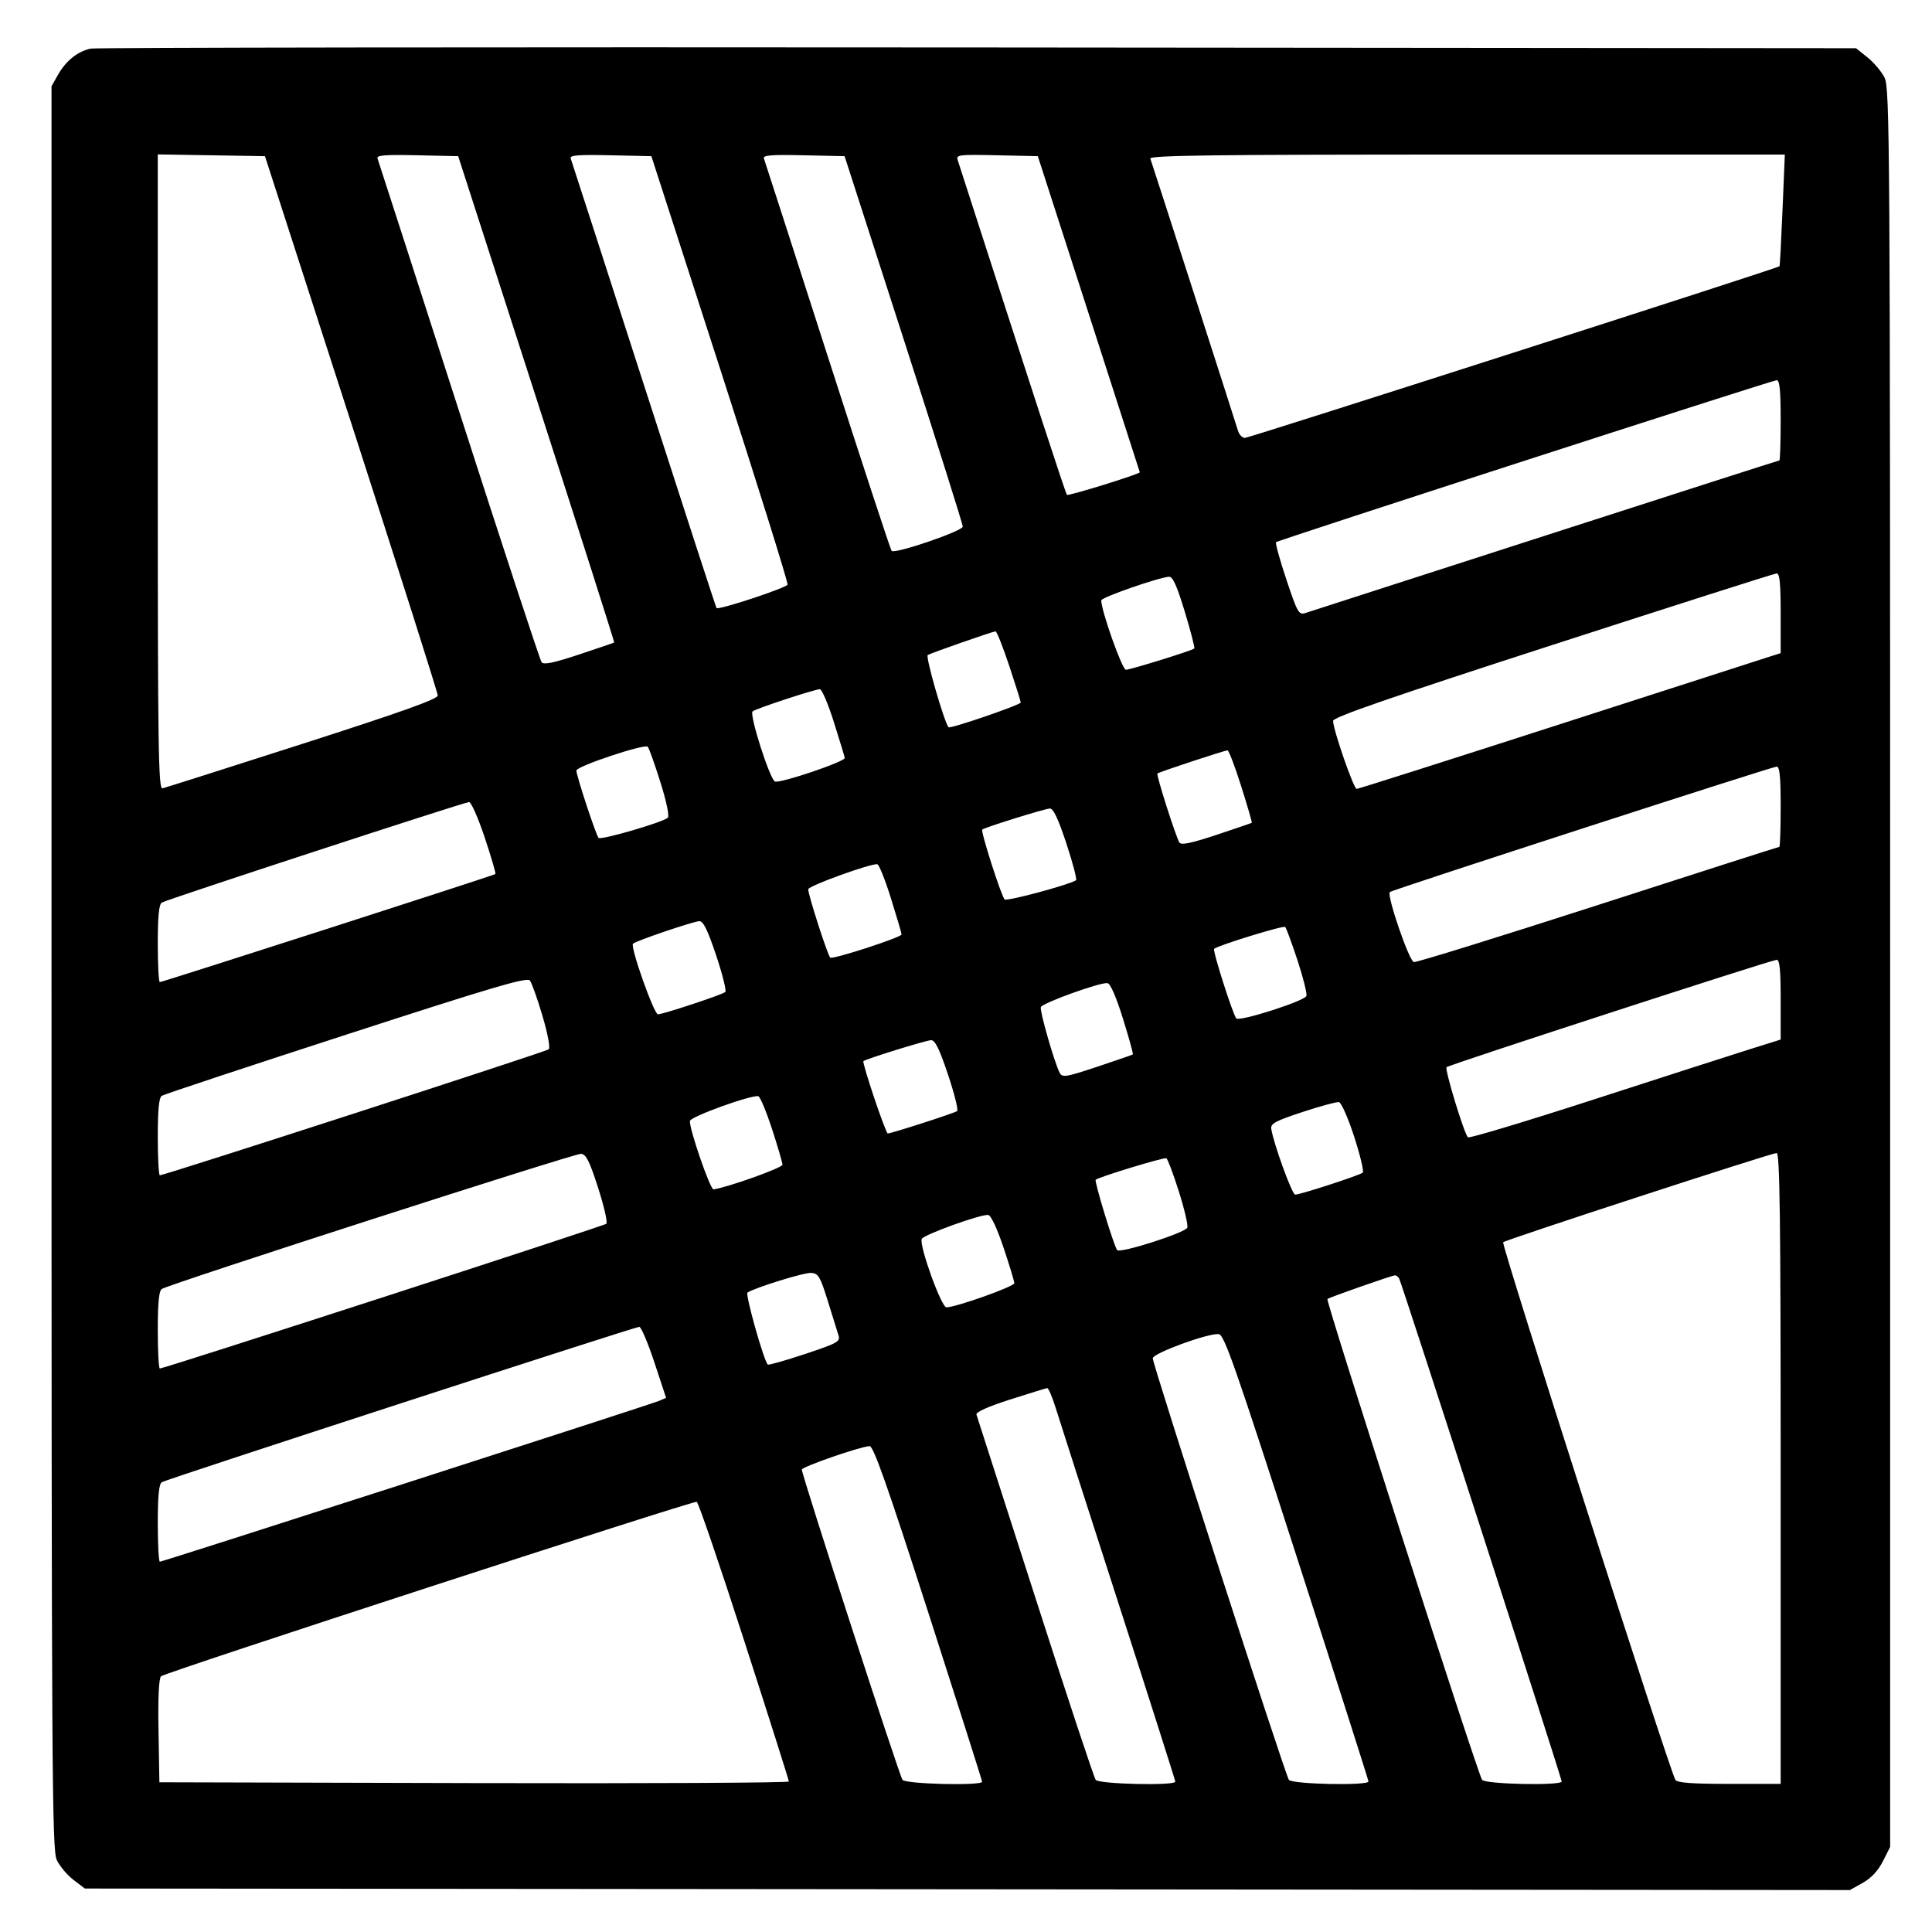
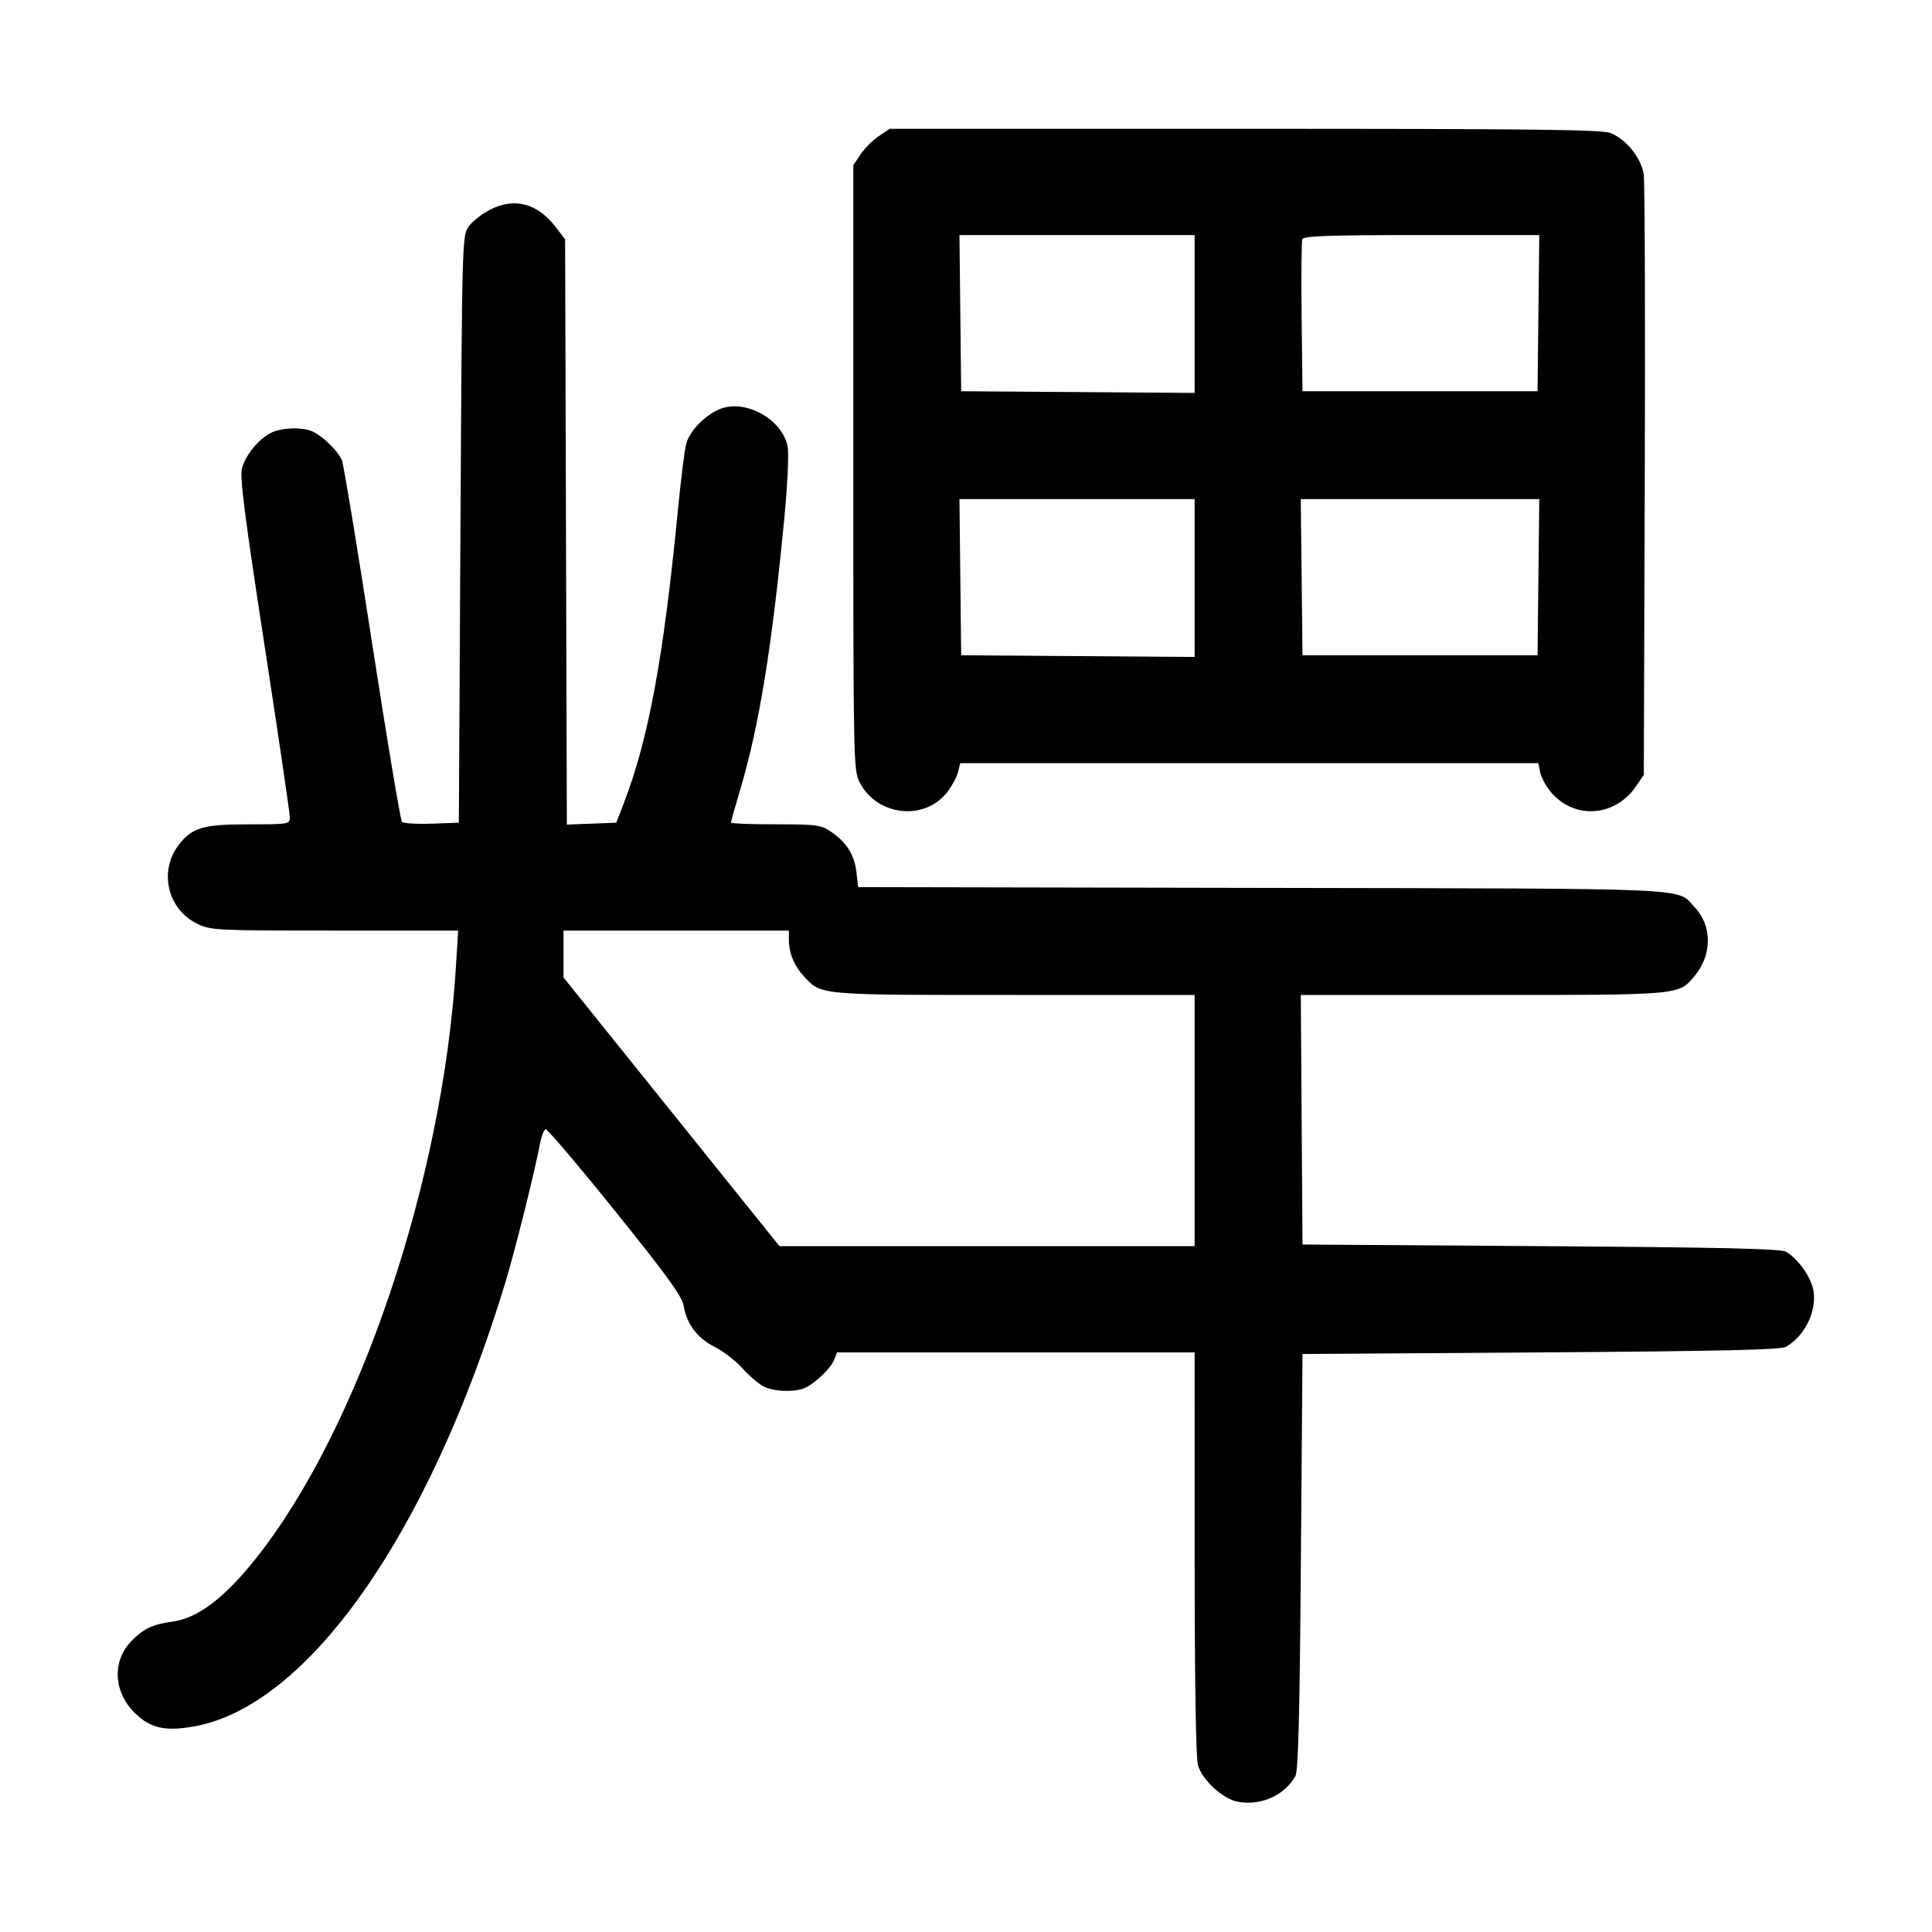
<svg xmlns="http://www.w3.org/2000/svg" width="1000" height="1000" viewBox="0 0 1000 1000" version="1.1" id="svg5">
-   <path d="M46.989 25.157 C 40.310 26.523,34.197 31.379,30.113 38.560 L 26.667 44.621 26.667 500.808 C 26.667 920.246,26.887 957.460,29.401 962.759 C 30.905 965.928,34.784 970.542,38.021 973.011 L 43.907 977.500 500.704 977.894 L 957.500 978.289 964.167 974.554 C 968.556 972.095,972.114 968.282,974.583 963.390 L 978.333 955.960 978.331 500.897 C 978.328 70.950,978.167 45.518,975.414 40.119 C 973.811 36.975,969.839 32.279,966.586 29.682 L 960.671 24.961 506.250 24.564 C 256.318 24.345,49.651 24.612,46.989 25.157 M181.859 219.167 C 206.453 295.250,226.582 358.625,226.591 360.000 C 226.602 361.829,207.802 368.541,156.574 385.000 C 118.056 397.375,85.445 407.742,84.104 408.039 C 81.978 408.509,81.667 387.576,81.667 244.249 L 81.667 79.919 109.405 80.376 L 137.143 80.833 181.859 219.167 M277.728 206.547 C 300.040 275.689,318.117 332.396,317.898 332.562 C 317.679 332.729,309.474 335.529,299.665 338.784 C 286.534 343.142,281.434 344.193,280.330 342.769 C 279.506 341.704,260.241 283.083,237.518 212.500 C 214.796 141.917,195.845 83.206,195.404 82.032 C 194.774 80.352,199.134 79.997,215.882 80.365 L 237.161 80.833 277.728 206.547 M372.709 190.833 C 392.266 251.333,407.986 301.628,407.641 302.599 C 407.037 304.302,371.955 315.880,370.879 314.732 C 370.587 314.421,353.665 262.417,333.274 199.167 C 312.883 135.917,295.840 83.206,295.401 82.032 C 294.774 80.352,299.134 79.997,315.878 80.365 L 337.151 80.833 372.709 190.833 M467.747 175.617 C 484.569 227.748,498.333 271.371,498.333 272.557 C 498.333 274.863,463.239 286.863,461.505 285.150 C 460.958 284.609,446.041 239.167,428.356 184.167 C 410.671 129.167,395.842 83.206,395.403 82.032 C 394.774 80.352,399.134 79.997,415.882 80.365 L 437.160 80.833 467.747 175.617 M563.548 162.500 C 578.054 207.417,589.940 244.292,589.961 244.446 C 590.086 245.344,552.968 256.857,552.252 256.141 C 551.550 255.439,536.468 209.227,495.701 82.866 C 494.811 80.110,496.254 79.932,515.959 80.366 L 537.175 80.833 563.548 162.500 M922.628 108.728 C 921.971 124.528,921.267 137.622,921.064 137.825 C 920.057 138.832,646.496 226.667,644.366 226.667 C 643.005 226.667,641.389 224.979,640.775 222.917 C 639.271 217.869,596.385 84.725,595.411 82.083 C 594.800 80.426,628.263 80.000,759.233 80.000 L 923.823 80.000 922.628 108.728 M921.667 217.500 C 921.667 228.958,921.365 238.333,920.996 238.333 C 920.627 238.333,866.065 255.850,799.746 277.258 C 733.427 298.667,677.550 316.695,675.575 317.321 C 672.260 318.370,671.510 317.035,665.819 299.957 C 662.428 289.782,660.020 281.092,660.466 280.645 C 661.518 279.593,916.839 196.977,919.583 196.800 C 921.146 196.700,921.667 201.873,921.667 217.500 M921.667 317.371 L 921.667 338.075 916.250 339.782 C 913.271 340.721,864.230 356.530,807.270 374.912 C 750.309 393.294,703.031 408.333,702.207 408.333 C 700.654 408.333,690.000 377.605,690.000 373.126 C 690.000 371.240,719.167 361.146,803.750 333.760 C 866.313 313.503,918.438 296.871,919.583 296.798 C 921.145 296.700,921.667 301.848,921.667 317.371 M613.267 316.695 C 616.328 326.795,618.532 335.336,618.166 335.676 C 617.006 336.754,585.059 346.667,582.745 346.667 C 580.850 346.667,570.000 316.095,570.000 310.757 C 570.000 309.224,599.561 298.919,605.101 298.520 C 607.010 298.383,609.185 303.223,613.267 316.695 M522.362 344.586 C 525.646 354.442,528.333 363.005,528.333 363.615 C 528.333 364.836,491.758 377.371,490.963 376.423 C 488.685 373.706,478.928 339.829,480.198 339.044 C 481.886 338.001,513.353 327.012,515.279 326.793 C 515.891 326.724,519.078 334.731,522.362 344.586 M431.609 373.750 C 434.573 383.146,437.111 391.490,437.249 392.292 C 437.573 394.174,403.892 405.571,401.133 404.512 C 398.505 403.504,387.752 369.885,389.526 368.223 C 390.966 366.874,421.385 356.841,424.360 356.734 C 425.384 356.697,428.646 364.354,431.609 373.750 M341.762 404.667 C 344.926 414.719,346.544 422.423,345.666 423.254 C 343.187 425.603,310.975 434.985,309.819 433.695 C 308.444 432.161,298.333 401.470,298.333 398.829 C 298.333 396.637,333.495 384.906,335.263 386.507 C 335.866 387.053,338.791 395.225,341.762 404.667 M642.441 406.944 C 645.683 417.180,648.147 425.699,647.917 425.876 C 647.688 426.053,639.446 428.871,629.603 432.138 C 616.606 436.452,611.370 437.543,610.480 436.123 C 608.601 433.126,598.375 401.069,599.075 400.370 C 599.806 399.638,633.631 388.469,635.358 388.389 C 636.013 388.358,639.200 396.708,642.441 406.944 M921.667 417.500 C 921.667 428.958,921.357 438.333,920.979 438.333 C 920.600 438.333,878.426 451.855,827.259 468.381 C 776.092 484.908,733.140 498.220,731.811 497.964 C 729.351 497.490,717.676 463.445,719.381 461.720 C 720.466 460.622,916.701 396.991,919.583 396.803 C 921.146 396.701,921.667 401.872,921.667 417.500 M250.868 433.438 C 254.247 443.579,256.747 452.116,256.423 452.408 C 255.655 453.100,84.100 508.333,82.719 508.333 C 82.140 508.333,81.667 499.378,81.667 488.432 C 81.667 474.391,82.277 468.133,83.741 467.182 C 86.082 465.660,239.760 415.381,242.779 415.149 C 243.849 415.067,247.489 423.297,250.868 433.438 M551.981 436.660 C 555.311 446.740,557.540 455.283,556.934 455.645 C 552.729 458.157,521.013 466.659,519.987 465.550 C 518.173 463.587,507.506 430.265,508.415 429.397 C 509.549 428.313,540.456 418.674,543.380 418.492 C 545.184 418.379,547.689 423.671,551.981 436.660 M461.204 465.129 C 464.190 474.683,466.641 483.025,466.650 483.666 C 466.671 485.142,431.316 496.647,429.744 495.675 C 428.539 494.930,418.333 463.286,418.333 460.295 C 418.333 458.543,451.264 446.637,454.136 447.351 C 455.037 447.575,458.217 455.575,461.204 465.129 M370.679 494.507 C 373.964 504.319,376.093 512.851,375.410 513.466 C 373.868 514.854,343.212 525.000,340.560 525.000 C 338.471 525.000,326.104 490.022,327.637 488.451 C 329.014 487.042,358.715 476.950,361.936 476.798 C 364.006 476.700,366.212 481.169,370.679 494.507 M671.616 497.140 C 674.566 506.109,676.619 514.387,676.178 515.536 C 675.172 518.157,641.546 528.917,639.911 527.141 C 638.163 525.241,627.523 491.905,628.415 491.119 C 630.468 489.309,664.308 478.891,665.209 479.792 C 665.783 480.365,668.666 488.171,671.616 497.140 M921.667 517.371 L 921.667 538.074 905.417 543.176 C 896.479 545.982,860.297 557.633,825.011 569.066 C 789.725 580.500,760.372 589.325,759.782 588.678 C 757.699 586.393,747.677 553.434,748.741 552.370 C 749.974 551.137,916.402 497.003,919.583 496.800 C 921.145 496.700,921.667 501.848,921.667 517.371 M280.784 525.812 C 283.528 535.105,284.880 542.373,284.006 543.136 C 282.605 544.359,85.118 608.333,82.744 608.333 C 82.152 608.333,81.667 599.378,81.667 588.432 C 81.667 574.360,82.276 568.135,83.746 567.182 C 84.890 566.440,127.828 552.203,179.163 535.543 C 255.640 510.724,272.821 505.663,274.278 507.527 C 275.256 508.778,278.183 517.006,280.784 525.812 M581.247 527.257 C 584.345 537.204,586.644 545.535,586.356 545.771 C 586.069 546.006,577.769 548.875,567.912 552.147 C 551.632 557.550,549.853 557.839,548.501 555.298 C 545.841 550.297,538.077 523.269,538.735 521.296 C 539.440 519.179,569.413 508.375,573.224 508.864 C 574.722 509.056,577.720 515.928,581.247 527.257 M490.679 556.174 C 493.964 565.986,496.093 574.494,495.410 575.082 C 494.247 576.081,461.429 586.667,459.495 586.667 C 458.411 586.667,446.083 550.009,446.911 549.247 C 448.143 548.112,479.296 538.464,481.936 538.400 C 483.990 538.351,486.248 542.941,490.679 556.174 M399.573 584.300 C 402.547 593.393,404.984 601.749,404.990 602.868 C 404.998 604.455,376.773 614.543,369.324 615.616 C 367.607 615.863,356.550 583.737,357.125 580.172 C 357.484 577.945,388.891 566.605,392.500 567.400 C 393.417 567.602,396.600 575.207,399.573 584.300 M700.908 588.299 C 704.021 597.905,706.028 606.293,705.367 606.938 C 704.006 608.268,673.103 618.333,670.382 618.333 C 668.775 618.333,659.222 592.055,658.004 584.286 C 657.579 581.577,660.120 580.208,674.167 575.577 C 683.333 572.555,691.827 570.252,693.041 570.458 C 694.255 570.664,697.795 578.693,700.908 588.299 M309.592 614.833 C 312.659 624.366,314.567 632.729,313.834 633.418 C 312.594 634.583,85.085 708.333,82.733 708.333 C 82.146 708.333,81.667 699.378,81.667 688.432 C 81.667 674.375,82.277 668.134,83.744 667.182 C 87.789 664.556,297.551 596.921,300.758 597.208 C 303.357 597.441,305.147 601.012,309.592 614.833 M921.667 760.000 L 921.667 923.333 895.098 923.333 C 875.674 923.333,868.167 922.773,867.182 921.250 C 864.307 916.809,776.936 644.100,778.031 642.988 C 779.305 641.694,916.219 597.022,919.583 596.802 C 921.237 596.695,921.667 630.372,921.667 760.000 M610.166 616.679 C 613.048 625.769,615.019 634.212,614.548 635.442 C 613.541 638.066,579.786 648.868,578.237 647.062 C 576.647 645.208,566.339 611.439,567.123 610.655 C 568.519 609.259,602.547 598.897,603.714 599.512 C 604.381 599.864,607.285 607.589,610.166 616.679 M519.435 645.769 C 522.496 654.901,525.000 663.179,525.000 664.165 C 525.000 665.915,494.771 676.667,489.852 676.667 C 487.252 676.667,475.816 645.051,477.063 641.310 C 477.769 639.194,507.727 628.370,511.518 628.862 C 512.917 629.043,516.125 635.895,519.435 645.769 M428.451 673.333 C 430.864 681.125,433.353 689.116,433.982 691.092 C 435.036 694.408,433.706 695.155,416.624 700.848 C 406.449 704.238,397.799 706.688,397.402 706.291 C 395.278 704.167,385.614 669.817,386.915 669.013 C 391.345 666.275,416.405 658.557,419.948 658.839 C 423.585 659.129,424.572 660.812,428.451 673.333 M724.163 661.661 C 725.370 663.614,808.302 920.243,808.321 922.083 C 808.344 924.346,768.908 923.549,767.127 921.250 C 764.920 918.401,686.097 673.348,687.073 672.371 C 687.863 671.582,719.858 660.360,721.985 660.126 C 722.618 660.057,723.599 660.748,724.163 661.661 M338.679 705.089 L 344.765 723.512 341.133 725.084 C 336.713 726.997,84.258 808.333,82.741 808.333 C 82.150 808.333,81.667 799.378,81.667 788.432 C 81.667 774.378,82.277 768.134,83.743 767.182 C 86.018 765.704,328.104 686.935,330.880 686.769 C 331.822 686.713,335.331 694.957,338.679 705.089 M671.199 805.833 C 691.607 869.083,708.312 921.396,708.319 922.083 C 708.345 924.347,668.908 923.549,667.132 921.250 C 665.231 918.789,596.667 706.470,596.667 703.045 C 596.667 700.471,625.174 690.020,630.796 690.533 C 633.640 690.792,639.174 706.585,671.199 805.833 M546.423 728.750 C 548.196 734.479,562.851 780.083,578.990 830.092 C 595.129 880.101,608.333 921.539,608.333 922.176 C 608.333 924.376,568.862 923.490,567.131 921.250 C 566.245 920.104,552.151 877.542,535.810 826.667 C 519.469 775.792,505.788 733.273,505.408 732.180 C 504.971 730.923,511.350 728.070,522.776 724.410 C 532.707 721.229,541.366 718.560,542.016 718.480 C 542.667 718.399,544.650 723.021,546.423 728.750 M480.504 834.721 C 495.810 882.234,508.333 921.609,508.333 922.221 C 508.333 924.391,468.840 923.460,467.132 921.250 C 465.497 919.134,414.976 763.427,415.029 760.670 C 415.058 759.206,444.928 748.838,450.087 748.502 C 452.068 748.373,459.202 768.597,480.504 834.721 M385.197 849.238 C 397.903 888.615,408.307 921.400,408.316 922.092 C 408.326 922.784,335.021 923.159,245.417 922.925 L 82.500 922.500 82.040 895.960 C 81.741 878.773,82.206 868.794,83.358 867.642 C 85.278 865.722,358.205 776.833,360.631 777.338 C 361.436 777.506,372.491 809.861,385.197 849.238 " stroke="none" fill-rule="evenodd" fill="#000000" />
+   <path d="M454.869 70.456 C 451.777 72.541,447.541 76.777,445.456 79.869 L 441.667 85.493 441.667 241.980 C 441.667 394.580,441.749 398.627,444.962 404.926 C 453.944 422.532,478.759 425.168,490.484 409.760 C 492.825 406.684,495.255 402.104,495.884 399.583 L 497.028 395.000 646.639 395.000 L 796.250 395.000 797.203 399.767 C 797.728 402.389,800.224 406.991,802.751 409.994 C 814.771 424.280,835.881 422.898,846.695 407.117 L 850.833 401.079 851.330 249.290 C 851.603 165.805,851.365 94.281,850.801 90.346 C 849.598 81.962,841.957 72.314,833.830 68.918 C 829.414 67.073,795.214 66.667,644.467 66.667 L 460.493 66.667 454.869 70.456 M253.431 108.642 C 249.360 110.764,244.485 114.617,242.598 117.205 C 239.209 121.852,239.156 123.769,238.333 273.872 L 237.500 425.833 223.488 426.322 C 215.782 426.590,208.844 426.178,208.071 425.405 C 207.298 424.632,200.360 383.162,192.652 333.250 C 184.944 283.337,177.895 240.625,176.987 238.333 C 175.171 233.752,167.878 226.458,162.193 223.537 C 157.090 220.915,145.720 221.209,140.116 224.107 C 133.762 227.393,127.136 235.535,125.246 242.381 C 124.037 246.756,126.591 266.829,136.848 333.569 C 144.082 380.636,150.000 420.838,150.000 422.906 C 150.000 426.609,149.680 426.667,129.113 426.667 C 105.044 426.667,99.387 428.323,92.468 437.393 C 82.056 451.044,86.732 470.700,102.169 478.173 C 109.111 481.534,111.816 481.667,173.263 481.667 L 237.141 481.667 235.984 500.417 C 229.143 611.274,185.735 739.659,132.439 806.667 C 116.035 827.291,102.263 837.661,88.966 839.403 C 79.051 840.702,73.956 843.170,67.783 849.665 C 57.810 860.158,58.833 876.218,70.162 887.006 C 78.068 894.534,85.396 896.176,99.963 893.683 C 159.024 883.576,221.893 794.231,261.466 664.167 C 266.451 647.783,276.873 606.069,279.497 591.998 C 280.232 588.056,281.551 584.681,282.428 584.498 C 283.305 584.316,299.506 603.399,318.431 626.906 C 345.032 659.947,353.063 671.024,353.826 675.724 C 355.367 685.218,360.943 692.674,369.803 697.090 C 374.209 699.285,380.686 704.262,384.198 708.149 C 387.710 712.036,392.664 716.292,395.209 717.608 C 400.733 720.464,412.122 720.735,417.193 718.130 C 422.707 715.297,430.157 707.959,431.793 703.750 L 433.251 700.000 525.792 700.000 L 618.333 700.000 618.343 803.750 C 618.348 868.747,618.983 909.773,620.042 913.586 C 622.183 921.294,632.878 931.118,640.734 932.591 C 652.504 934.799,664.744 929.368,670.454 919.404 C 671.988 916.727,672.709 888.929,673.333 808.333 L 674.167 700.833 797.500 700.000 C 890.615 699.371,921.708 698.665,924.404 697.121 C 934.815 691.155,941.186 676.935,938.235 666.249 C 936.383 659.541,930.030 651.103,924.404 647.879 C 921.708 646.335,890.615 645.629,797.500 645.000 L 674.167 644.167 673.730 579.583 L 673.294 515.000 767.534 515.000 C 870.644 515.000,868.681 515.176,877.117 505.151 C 886.242 494.307,886.284 479.205,877.217 469.665 C 867.383 459.319,882.634 460.008,653.805 459.569 L 444.167 459.167 443.259 451.273 C 442.239 442.399,438.143 435.947,430.017 430.417 C 424.958 426.973,422.618 426.667,401.420 426.667 C 388.722 426.667,378.333 426.268,378.333 425.781 C 378.333 425.293,380.497 417.606,383.140 408.697 C 393.006 375.456,399.606 334.741,406.029 267.500 C 407.605 251.000,408.363 234.709,407.714 231.298 C 405.264 218.426,389.419 208.175,375.895 210.712 C 367.756 212.239,357.128 222.002,355.156 229.763 C 354.308 233.102,352.378 248.583,350.866 264.167 C 343.458 340.544,335.653 382.721,322.757 416.060 L 318.977 425.833 306.190 426.319 L 293.402 426.806 292.951 275.356 L 292.500 123.906 287.806 117.752 C 278.189 105.146,266.225 101.975,253.431 108.642 M618.333 162.521 L 618.333 203.375 557.917 202.937 L 497.500 202.500 497.054 162.083 L 496.607 121.667 557.470 121.667 L 618.333 121.667 618.333 162.521 M796.280 162.083 L 795.833 202.500 735.000 202.500 L 674.167 202.500 673.718 164.203 C 673.471 143.139,673.635 124.952,674.082 123.786 C 674.720 122.125,688.063 121.667,735.811 121.667 L 796.726 121.667 796.280 162.083 M618.333 299.187 L 618.333 340.042 557.917 339.604 L 497.500 339.167 497.054 298.750 L 496.607 258.333 557.470 258.333 L 618.333 258.333 618.333 299.187 M796.280 298.750 L 795.833 339.167 735.000 339.167 L 674.167 339.167 673.720 298.750 L 673.274 258.333 735.000 258.333 L 796.726 258.333 796.280 298.750 M408.333 486.558 C 408.333 493.405,411.116 500.018,416.356 505.622 C 425.269 515.154,423.480 515.000,524.946 515.000 L 618.333 515.000 618.333 580.000 L 618.333 645.000 510.889 645.000 L 403.445 645.000 347.556 575.469 L 291.667 505.939 291.667 493.803 L 291.667 481.667 350.000 481.667 L 408.333 481.667 408.333 486.558 " stroke="none" fill-rule="evenodd" fill="black" />
</svg>
